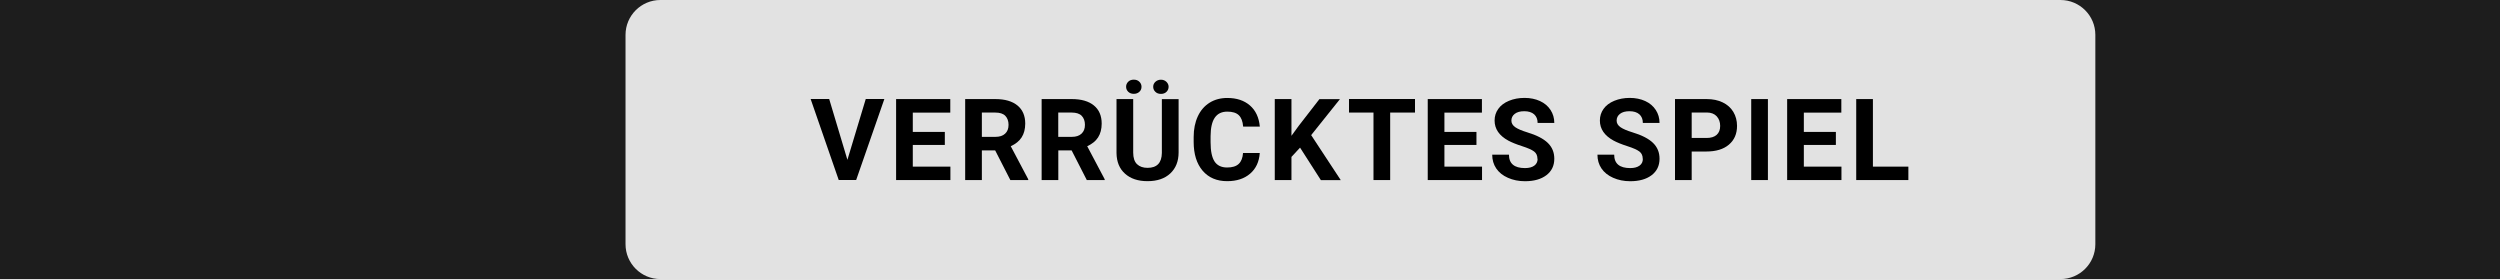
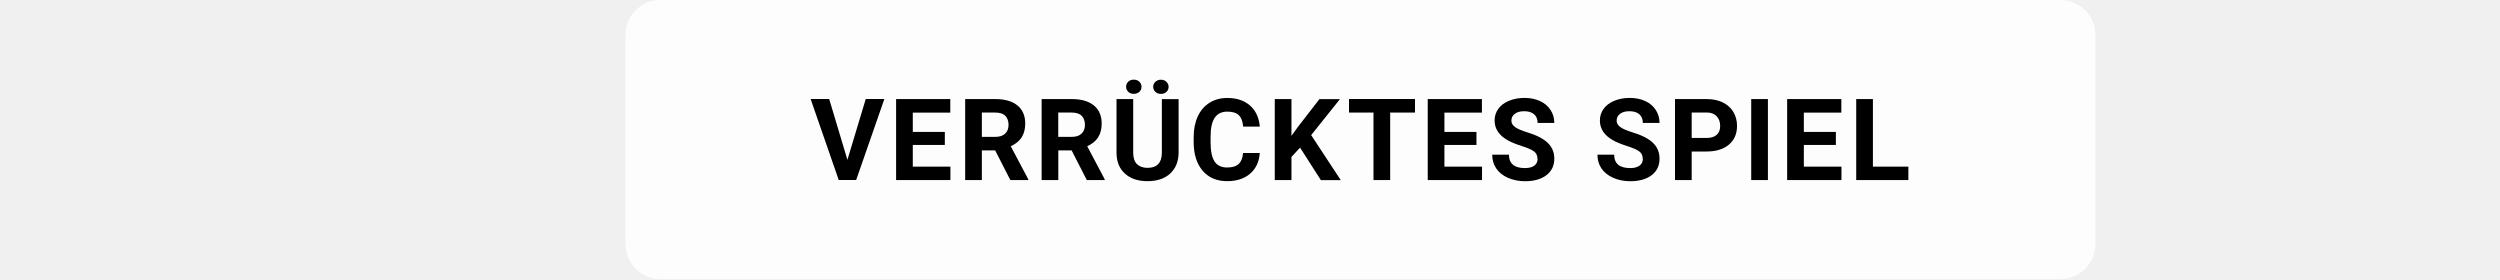
- <svg xmlns="http://www.w3.org/2000/svg" width="430" height="48" viewBox="0 0 430 48">
-   <g id="Hintergrund">
-     <rect width="430" height="48" fill="#1d1d1d" />
-   </g>
-   <g id="Verruecktes_Spiel" data-name="Verruecktes Spiel">
-     <rect id="Button" x="107.59" width="252.81" height="48" rx="6" ry="6" fill="#fff" opacity=".87" />
-     <g id="Verruecktes_Spiel-2" data-name="Verruecktes Spiel">
-       <path d="M145.75,27.51l3.16-10.48h3.2l-4.85,13.93h-3l-4.83-13.93h3.19l3.14,10.48Z" />
-       <path d="M162.51,24.93h-5.51v3.73h6.47v2.31h-9.34v-13.93h9.32v2.33h-6.45v3.32h5.51v2.25Z" />
-       <path d="M171.17,25.87h-2.29v5.1h-2.87v-13.93h5.18c1.65,0,2.92.37,3.81,1.1.89.73,1.34,1.77,1.34,3.11,0,.95-.21,1.74-.62,2.38-.41.64-1.04,1.14-1.87,1.52l3.01,5.69v.13h-3.08l-2.61-5.1ZM168.89,23.54h2.32c.72,0,1.28-.18,1.67-.55.4-.37.59-.87.59-1.52s-.19-1.17-.56-1.55c-.37-.38-.95-.56-1.72-.56h-2.31v4.18Z" />
-       <path d="M184.32,25.87h-2.29v5.1h-2.87v-13.93h5.18c1.65,0,2.92.37,3.81,1.1.89.73,1.34,1.77,1.34,3.11,0,.95-.21,1.74-.62,2.38-.41.64-1.04,1.14-1.87,1.52l3.01,5.69v.13h-3.08l-2.61-5.1ZM182.03,23.54h2.32c.72,0,1.28-.18,1.67-.55.4-.37.59-.87.59-1.52s-.19-1.17-.56-1.55c-.37-.38-.95-.56-1.72-.56h-2.31v4.18Z" />
-       <path d="M202.72,17.03v9.18c0,1.53-.48,2.73-1.43,3.62-.95.89-2.26,1.33-3.91,1.33s-2.92-.43-3.88-1.29-1.44-2.04-1.46-3.55v-9.28h2.87v9.2c0,.91.22,1.58.66,2s1.04.63,1.81.63c1.61,0,2.43-.85,2.46-2.55v-9.27h2.88ZM196.34,14.93c0,.34-.12.63-.37.86-.25.23-.57.35-.96.35s-.71-.12-.96-.36c-.24-.24-.36-.52-.36-.86s.12-.62.36-.86c.24-.24.56-.36.96-.36s.72.12.96.36c.25.24.37.53.37.86ZM198.35,14.93c0-.35.13-.64.39-.87s.57-.35.94-.35.69.12.94.36c.25.24.38.53.38.86s-.12.62-.36.86c-.24.24-.56.36-.96.36s-.72-.12-.96-.36c-.25-.24-.37-.53-.37-.86Z" />
-       <path d="M216.68,26.33c-.11,1.5-.66,2.68-1.66,3.54s-2.31,1.29-3.95,1.29c-1.79,0-3.19-.6-4.22-1.8-1.02-1.2-1.54-2.85-1.54-4.95v-.85c0-1.34.24-2.52.71-3.54s1.15-1.8,2.02-2.35c.88-.55,1.9-.82,3.06-.82,1.61,0,2.9.43,3.89,1.29s1.55,2.07,1.7,3.63h-2.87c-.07-.9-.32-1.55-.75-1.96s-1.09-.61-1.97-.61c-.96,0-1.67.34-2.15,1.03-.48.69-.72,1.75-.73,3.19v1.05c0,1.51.23,2.61.68,3.3s1.18,1.04,2.16,1.04c.89,0,1.55-.2,1.99-.61s.69-1.03.75-1.88h2.87Z" />
-       <path d="M223.62,25.38l-1.49,1.61v3.98h-2.87v-13.93h2.87v6.32l1.26-1.73,3.55-4.58h3.53l-4.95,6.19,5.09,7.74h-3.42l-3.58-5.59Z" />
-       <path d="M243.38,19.36h-4.27v11.61h-2.87v-11.61h-4.21v-2.33h11.35v2.33Z" />
-       <path d="M253.95,24.93h-5.51v3.73h6.47v2.31h-9.34v-13.93h9.32v2.33h-6.45v3.32h5.51v2.25Z" />
-       <path d="M264.44,27.31c0-.54-.19-.96-.57-1.25-.38-.29-1.07-.6-2.07-.92s-1.78-.64-2.36-.95c-1.58-.86-2.37-2.01-2.37-3.46,0-.75.21-1.42.64-2.01.42-.59,1.03-1.05,1.83-1.38.79-.33,1.69-.5,2.68-.5s1.88.18,2.66.54,1.38.87,1.81,1.53.65,1.4.65,2.24h-2.87c0-.64-.2-1.13-.6-1.49-.4-.35-.97-.53-1.69-.53s-1.25.15-1.64.45c-.39.3-.58.69-.58,1.17,0,.45.23.83.68,1.14.46.31,1.13.59,2.01.86,1.63.49,2.82,1.1,3.57,1.83.75.73,1.12,1.63,1.12,2.72,0,1.21-.46,2.15-1.37,2.84-.91.69-2.14,1.03-3.68,1.03-1.07,0-2.05-.2-2.93-.59-.88-.39-1.55-.93-2.01-1.61-.46-.68-.69-1.47-.69-2.37h2.88c0,1.54.92,2.31,2.76,2.31.68,0,1.22-.14,1.6-.42s.57-.67.57-1.16Z" />
-       <path d="M282.55,27.31c0-.54-.19-.96-.57-1.25-.38-.29-1.07-.6-2.07-.92-1-.32-1.78-.64-2.36-.95-1.58-.86-2.37-2.01-2.37-3.46,0-.75.21-1.42.64-2.01.42-.59,1.03-1.05,1.83-1.38s1.69-.5,2.67-.5,1.88.18,2.66.54,1.38.87,1.81,1.53.65,1.4.65,2.24h-2.87c0-.64-.2-1.13-.6-1.49-.4-.35-.97-.53-1.69-.53s-1.25.15-1.64.45c-.39.3-.58.69-.58,1.17,0,.45.23.83.68,1.14.46.31,1.13.59,2.01.86,1.63.49,2.82,1.1,3.57,1.83.75.73,1.12,1.63,1.12,2.72,0,1.21-.46,2.15-1.37,2.84-.91.69-2.14,1.03-3.68,1.03-1.07,0-2.05-.2-2.93-.59-.88-.39-1.55-.93-2.01-1.61s-.69-1.47-.69-2.37h2.88c0,1.54.92,2.31,2.76,2.31.68,0,1.21-.14,1.6-.42s.57-.67.57-1.16Z" />
-       <path d="M290.97,26.06v4.91h-2.87v-13.93h5.44c1.05,0,1.97.19,2.76.57.79.38,1.41.93,1.83,1.63s.64,1.51.64,2.41c0,1.37-.47,2.44-1.4,3.23s-2.23,1.18-3.88,1.18h-2.52ZM290.97,23.73h2.56c.76,0,1.34-.18,1.74-.54.4-.36.6-.87.6-1.53s-.2-1.23-.6-1.66-.96-.64-1.67-.65h-2.63v4.37Z" />
-       <path d="M304.08,30.97h-2.87v-13.93h2.87v13.93Z" />
-       <path d="M315.77,24.93h-5.51v3.73h6.47v2.31h-9.34v-13.93h9.32v2.33h-6.45v3.32h5.51v2.25Z" />
-       <path d="M322.14,28.66h6.1v2.31h-8.97v-13.93h2.87v11.63Z" />
-     </g>
+ <svg xmlns="http://www.w3.org/2000/svg" id="Verruecktes_Spiel" data-name="Verruecktes Spiel" width="430" height="48" viewBox="0 0 430 48">
+   <rect id="Button" x="107.59" width="252.81" height="48" rx="6" ry="6" fill="#fff" opacity=".87" />
+   <g id="Verruecktes_Spiel-2" data-name="Verruecktes Spiel">
+     <path d="M145.75,27.51l3.16-10.48h3.2l-4.85,13.93h-3l-4.83-13.93h3.19l3.14,10.48Z" />
+     <path d="M162.51,24.93h-5.51v3.73h6.47v2.31h-9.34v-13.93h9.32v2.33h-6.45v3.32h5.51v2.25Z" />
+     <path d="M171.17,25.87h-2.29v5.1h-2.87v-13.93h5.18c1.65,0,2.92.37,3.81,1.1.89.73,1.34,1.77,1.34,3.11,0,.95-.21,1.74-.62,2.38-.41.64-1.04,1.14-1.87,1.52l3.01,5.69v.13h-3.08l-2.61-5.1ZM168.89,23.54h2.32c.72,0,1.28-.18,1.67-.55.4-.37.59-.87.59-1.52s-.19-1.17-.56-1.55c-.37-.38-.95-.56-1.72-.56h-2.31v4.18Z" />
+     <path d="M184.32,25.87h-2.29v5.1h-2.87v-13.93h5.18c1.65,0,2.92.37,3.81,1.1.89.73,1.34,1.77,1.34,3.11,0,.95-.21,1.74-.62,2.38-.41.64-1.04,1.14-1.87,1.52l3.01,5.69v.13h-3.08l-2.61-5.1ZM182.03,23.54h2.32c.72,0,1.28-.18,1.67-.55.4-.37.59-.87.59-1.52s-.19-1.17-.56-1.55c-.37-.38-.95-.56-1.72-.56h-2.31v4.18Z" />
+     <path d="M202.72,17.03v9.18c0,1.53-.48,2.73-1.43,3.62-.95.89-2.26,1.33-3.91,1.33s-2.92-.43-3.88-1.29-1.44-2.04-1.46-3.55v-9.28h2.87v9.2c0,.91.22,1.58.66,2s1.04.63,1.81.63c1.61,0,2.43-.85,2.46-2.55v-9.27h2.88ZM196.34,14.93c0,.34-.12.63-.37.86-.25.23-.57.35-.96.35s-.71-.12-.96-.36c-.24-.24-.36-.52-.36-.86s.12-.62.36-.86c.24-.24.56-.36.96-.36s.72.12.96.36c.25.24.37.53.37.86ZM198.35,14.93c0-.35.13-.64.39-.87s.57-.35.94-.35.69.12.94.36c.25.24.38.53.38.86s-.12.62-.36.86c-.24.24-.56.36-.96.36s-.72-.12-.96-.36c-.25-.24-.37-.53-.37-.86Z" />
+     <path d="M216.68,26.33c-.11,1.5-.66,2.68-1.66,3.54s-2.31,1.29-3.95,1.29c-1.79,0-3.19-.6-4.22-1.8-1.02-1.2-1.54-2.85-1.54-4.95v-.85c0-1.34.24-2.52.71-3.54s1.15-1.8,2.02-2.35c.88-.55,1.9-.82,3.06-.82,1.61,0,2.9.43,3.89,1.29s1.55,2.07,1.7,3.63h-2.87c-.07-.9-.32-1.55-.75-1.96s-1.09-.61-1.97-.61c-.96,0-1.67.34-2.15,1.03-.48.69-.72,1.75-.73,3.19v1.05c0,1.51.23,2.61.68,3.3s1.18,1.04,2.16,1.04c.89,0,1.55-.2,1.99-.61s.69-1.03.75-1.88h2.87Z" />
+     <path d="M223.62,25.38l-1.49,1.61v3.98h-2.87v-13.93h2.87v6.32l1.26-1.73,3.55-4.58h3.53l-4.95,6.19,5.09,7.74h-3.42l-3.58-5.59Z" />
+     <path d="M243.38,19.36h-4.27v11.61h-2.87v-11.61h-4.21v-2.33h11.35v2.33Z" />
+     <path d="M253.95,24.93h-5.51v3.73h6.47v2.31h-9.34v-13.93h9.32v2.33h-6.45v3.32h5.51v2.25Z" />
+     <path d="M264.44,27.31c0-.54-.19-.96-.57-1.25-.38-.29-1.07-.6-2.07-.92s-1.78-.64-2.36-.95c-1.58-.86-2.37-2.01-2.37-3.46,0-.75.21-1.42.64-2.01.42-.59,1.03-1.05,1.83-1.38.79-.33,1.69-.5,2.68-.5s1.88.18,2.66.54,1.38.87,1.81,1.53.65,1.4.65,2.24h-2.87c0-.64-.2-1.13-.6-1.49-.4-.35-.97-.53-1.69-.53s-1.25.15-1.64.45c-.39.3-.58.69-.58,1.17,0,.45.23.83.68,1.14.46.31,1.13.59,2.01.86,1.63.49,2.82,1.1,3.57,1.83.75.73,1.12,1.63,1.12,2.72,0,1.21-.46,2.15-1.37,2.84-.91.69-2.14,1.03-3.68,1.03-1.07,0-2.05-.2-2.93-.59-.88-.39-1.55-.93-2.01-1.61-.46-.68-.69-1.47-.69-2.37h2.88c0,1.54.92,2.31,2.76,2.31.68,0,1.22-.14,1.6-.42s.57-.67.57-1.16Z" />
+     <path d="M282.55,27.31c0-.54-.19-.96-.57-1.25-.38-.29-1.07-.6-2.07-.92-1-.32-1.78-.64-2.36-.95-1.58-.86-2.37-2.01-2.37-3.46,0-.75.21-1.42.64-2.01.42-.59,1.03-1.05,1.83-1.38s1.69-.5,2.67-.5,1.88.18,2.66.54,1.38.87,1.81,1.53.65,1.4.65,2.24h-2.87c0-.64-.2-1.13-.6-1.49-.4-.35-.97-.53-1.69-.53s-1.25.15-1.64.45c-.39.3-.58.69-.58,1.17,0,.45.23.83.68,1.14.46.31,1.13.59,2.01.86,1.63.49,2.82,1.1,3.57,1.83.75.73,1.12,1.63,1.12,2.72,0,1.21-.46,2.15-1.37,2.84-.91.69-2.14,1.03-3.68,1.03-1.07,0-2.05-.2-2.93-.59-.88-.39-1.55-.93-2.01-1.61s-.69-1.47-.69-2.37h2.88c0,1.54.92,2.31,2.76,2.31.68,0,1.21-.14,1.6-.42s.57-.67.57-1.16Z" />
+     <path d="M290.97,26.06v4.91h-2.87v-13.93h5.44c1.05,0,1.97.19,2.76.57.79.38,1.41.93,1.83,1.63s.64,1.51.64,2.41c0,1.37-.47,2.44-1.4,3.23s-2.23,1.18-3.88,1.18h-2.52ZM290.97,23.73h2.56c.76,0,1.34-.18,1.74-.54.4-.36.6-.87.6-1.53s-.2-1.23-.6-1.66-.96-.64-1.67-.65h-2.63v4.37Z" />
+     <path d="M304.08,30.97h-2.87v-13.93h2.87v13.93Z" />
+     <path d="M315.77,24.93h-5.51v3.73h6.47v2.31h-9.34v-13.93h9.32v2.33h-6.45v3.32h5.51v2.25Z" />
+     <path d="M322.14,28.66h6.1v2.31h-8.97v-13.93h2.87v11.63Z" />
  </g>
</svg>
